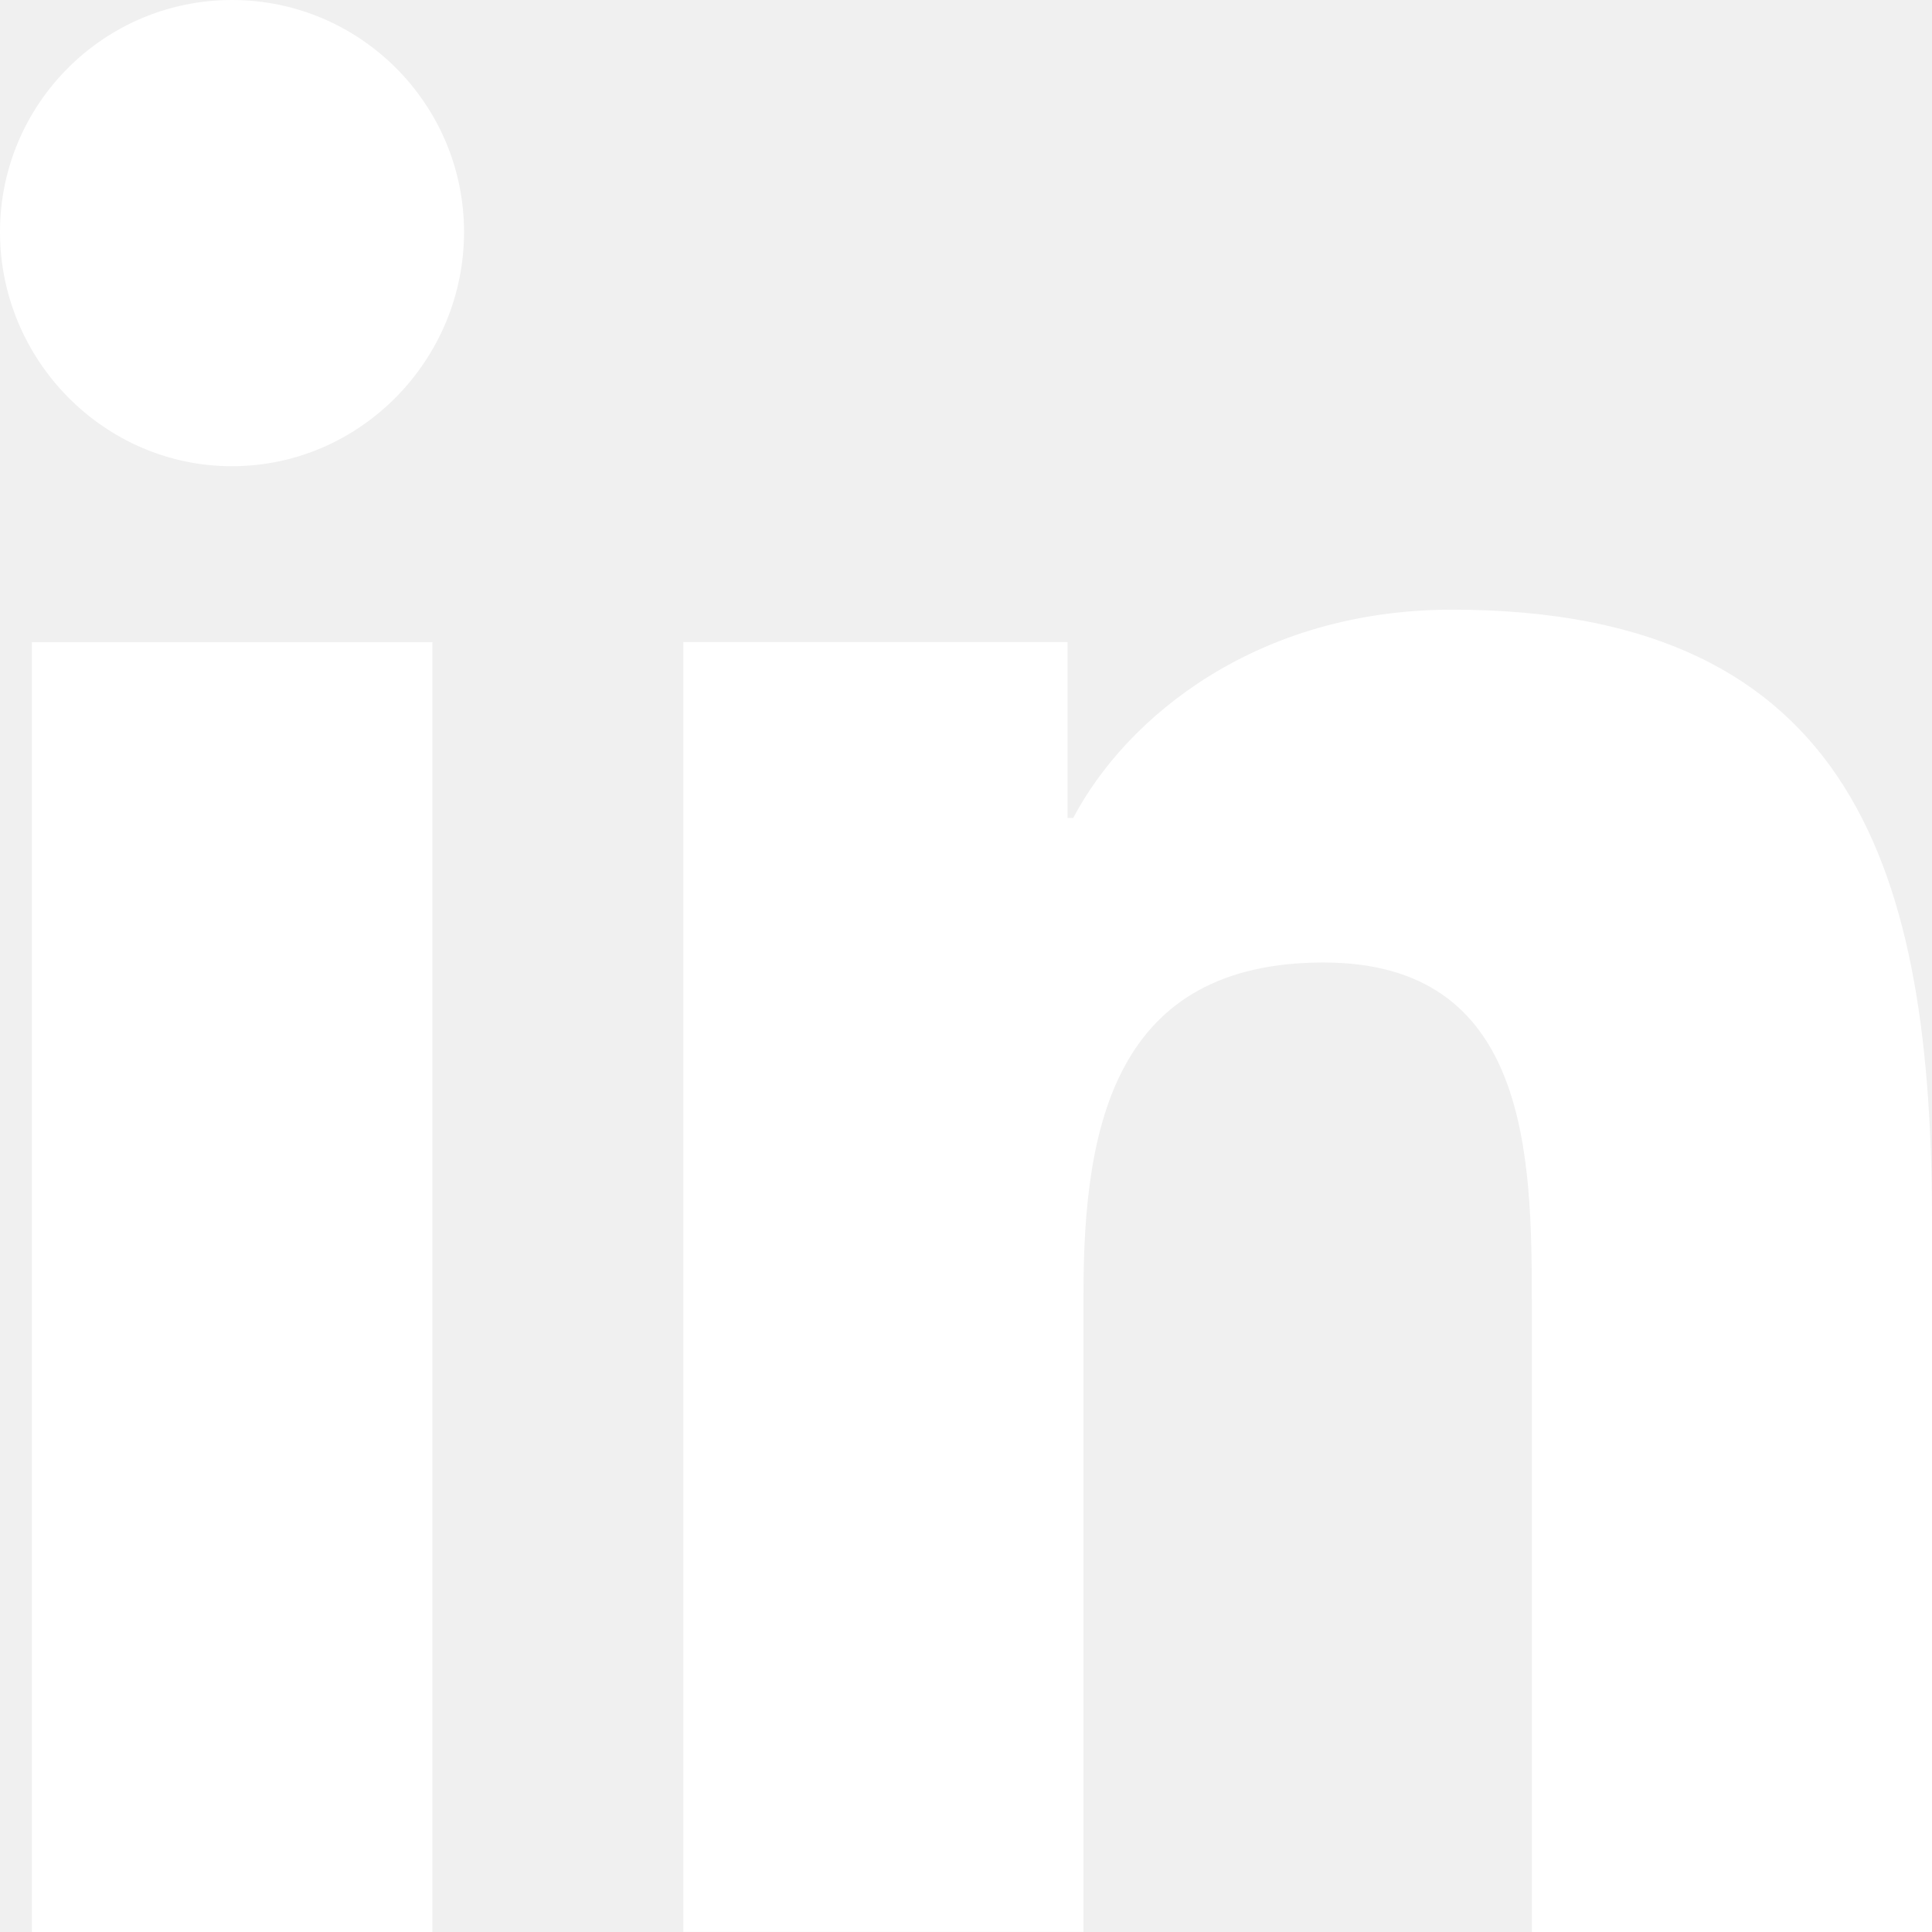
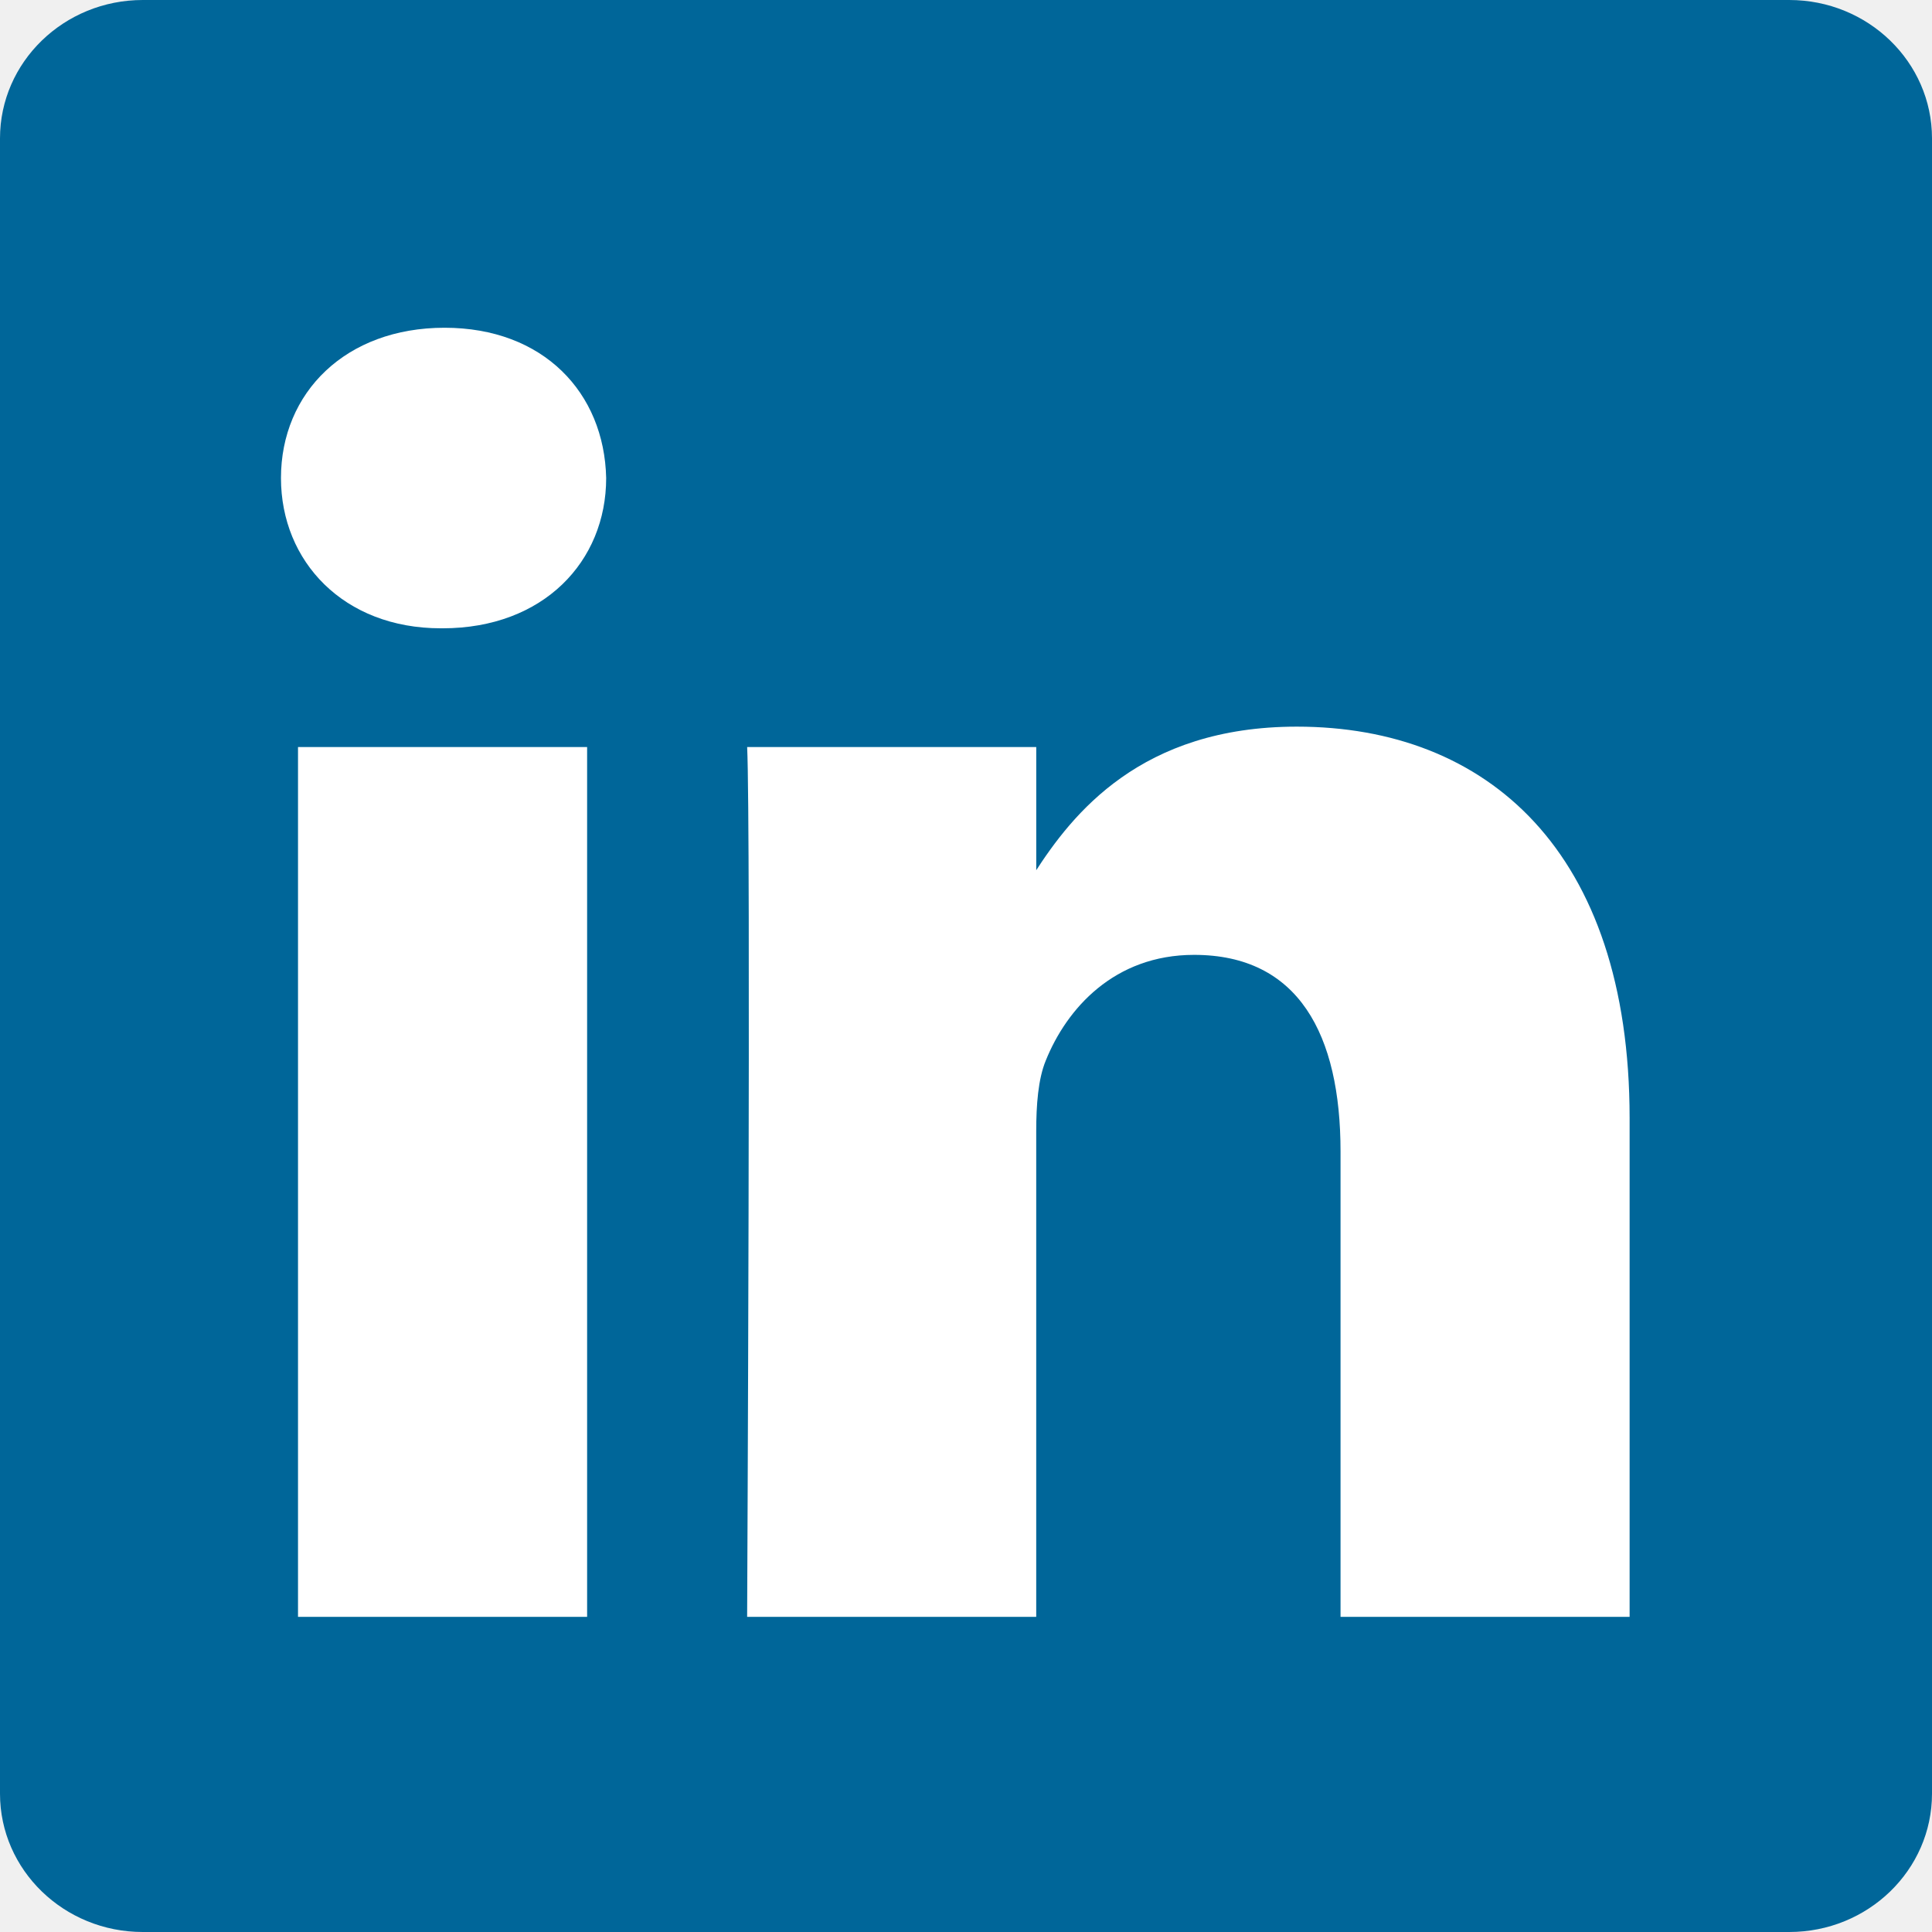
- <svg xmlns="http://www.w3.org/2000/svg" width="16" height="16" viewBox="0 0 16 16" fill="none">
-   <path d="M15.996 16V15.999H16V10.131C16 7.261 15.382 5.049 12.026 5.049C10.413 5.049 9.33 5.935 8.888 6.774H8.841V5.317H5.659V15.999H8.973V10.71C8.973 9.317 9.237 7.971 10.961 7.971C12.661 7.971 12.686 9.56 12.686 10.799V16H15.996Z" fill="white" />
-   <path d="M0.264 5.318H3.581V16H0.264V5.318Z" fill="white" />
-   <path d="M1.921 0C0.861 0 0 0.861 0 1.921C0 2.982 0.861 3.861 1.921 3.861C2.982 3.861 3.843 2.982 3.843 1.921C3.842 0.861 2.981 0 1.921 0V0Z" fill="white" />
+ <svg xmlns="http://www.w3.org/2000/svg" width="800px" height="800px" viewBox="0 0 256 256">
+   <g fill="none">
+     <path d="M0 18.338C0 8.216 8.474 0 18.92 0h218.16C247.53 0 256 8.216 256 18.338v219.327C256 247.79 247.53 256 237.08 256H18.92C8.475 256 0 247.791 0 237.668V18.335z" fill="#069" />
+     <path d="M77.796 214.238V98.986H39.488v115.252H77.8zM58.65 83.253c13.356 0 21.671-8.85 21.671-19.91-.25-11.312-8.315-19.915-21.417-19.915-13.111 0-21.674 8.603-21.674 19.914 0 11.06 8.312 19.91 21.169 19.91h.248zM99 214.238h38.305v-64.355c0-3.44.25-6.889 1.262-9.346 2.768-6.885 9.071-14.012 19.656-14.012 13.858 0 19.405 10.568 19.405 26.063v61.65h38.304v-66.082c0-35.399-18.896-51.872-44.099-51.872-20.663 0-29.738 11.549-34.78 19.415h.255V98.99H99.002c.5 10.812-.003 115.252-.003 115.252z" fill="#ffffff" />
+   </g>
</svg>
